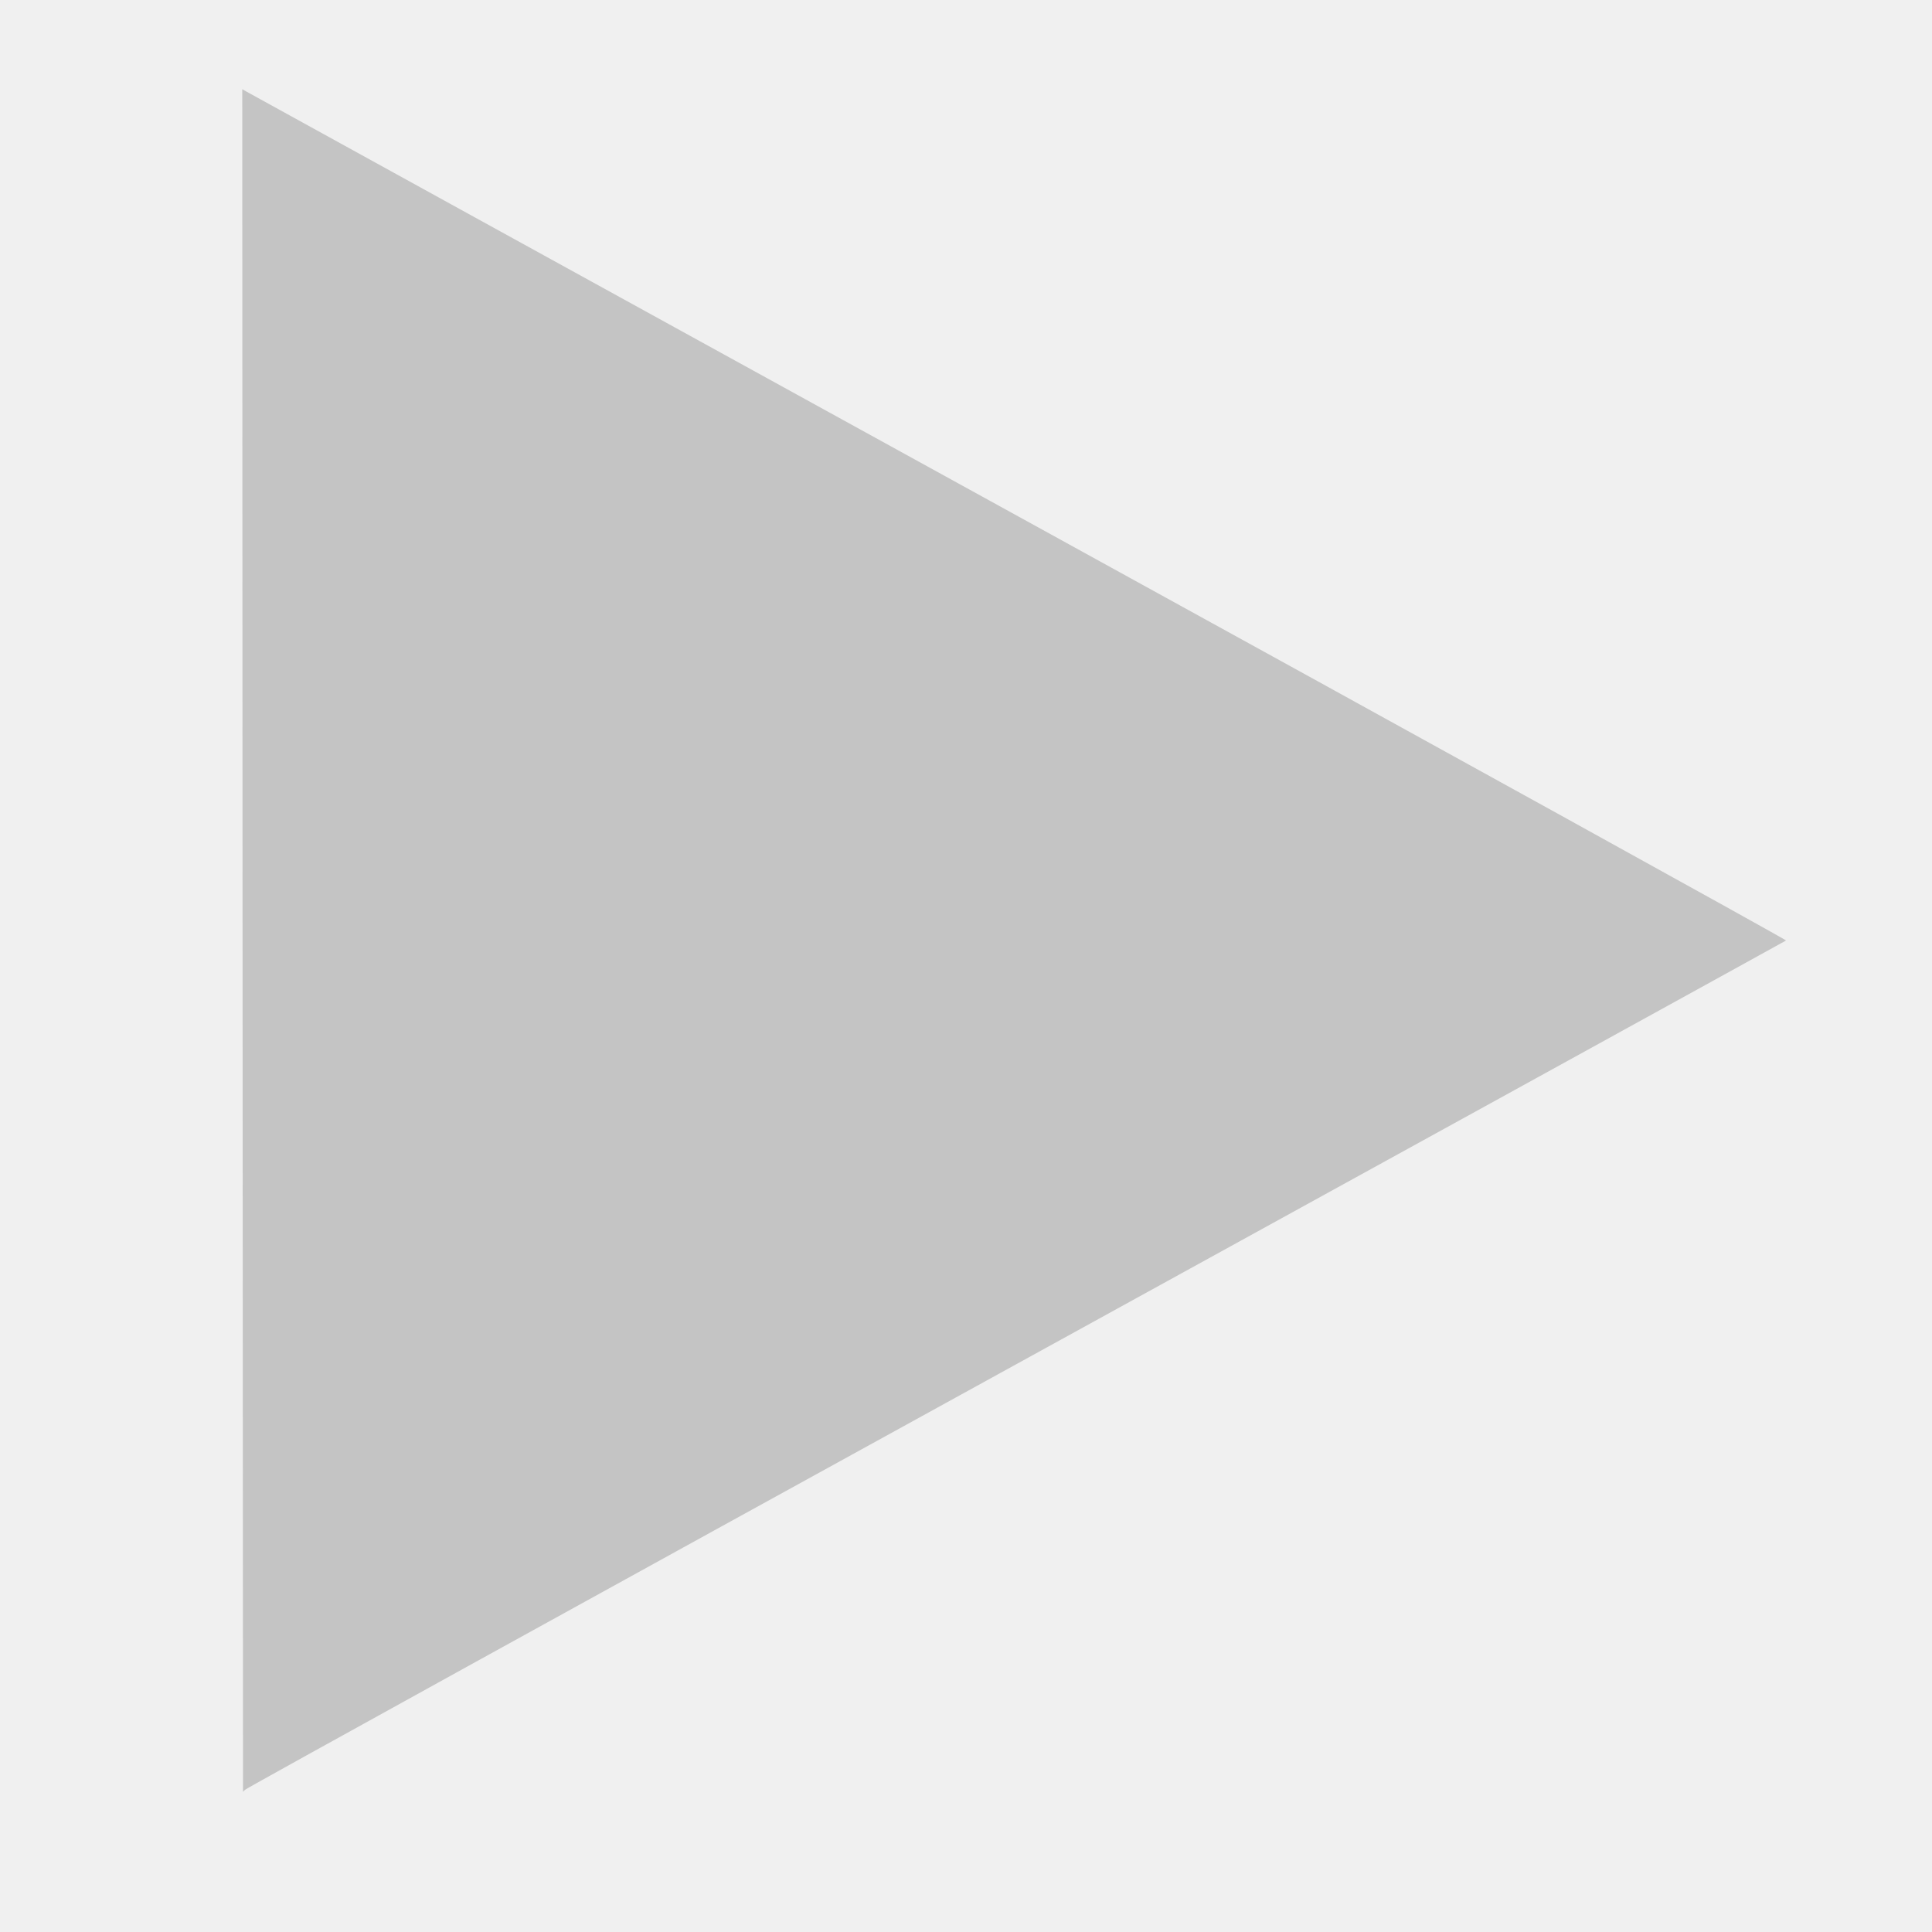
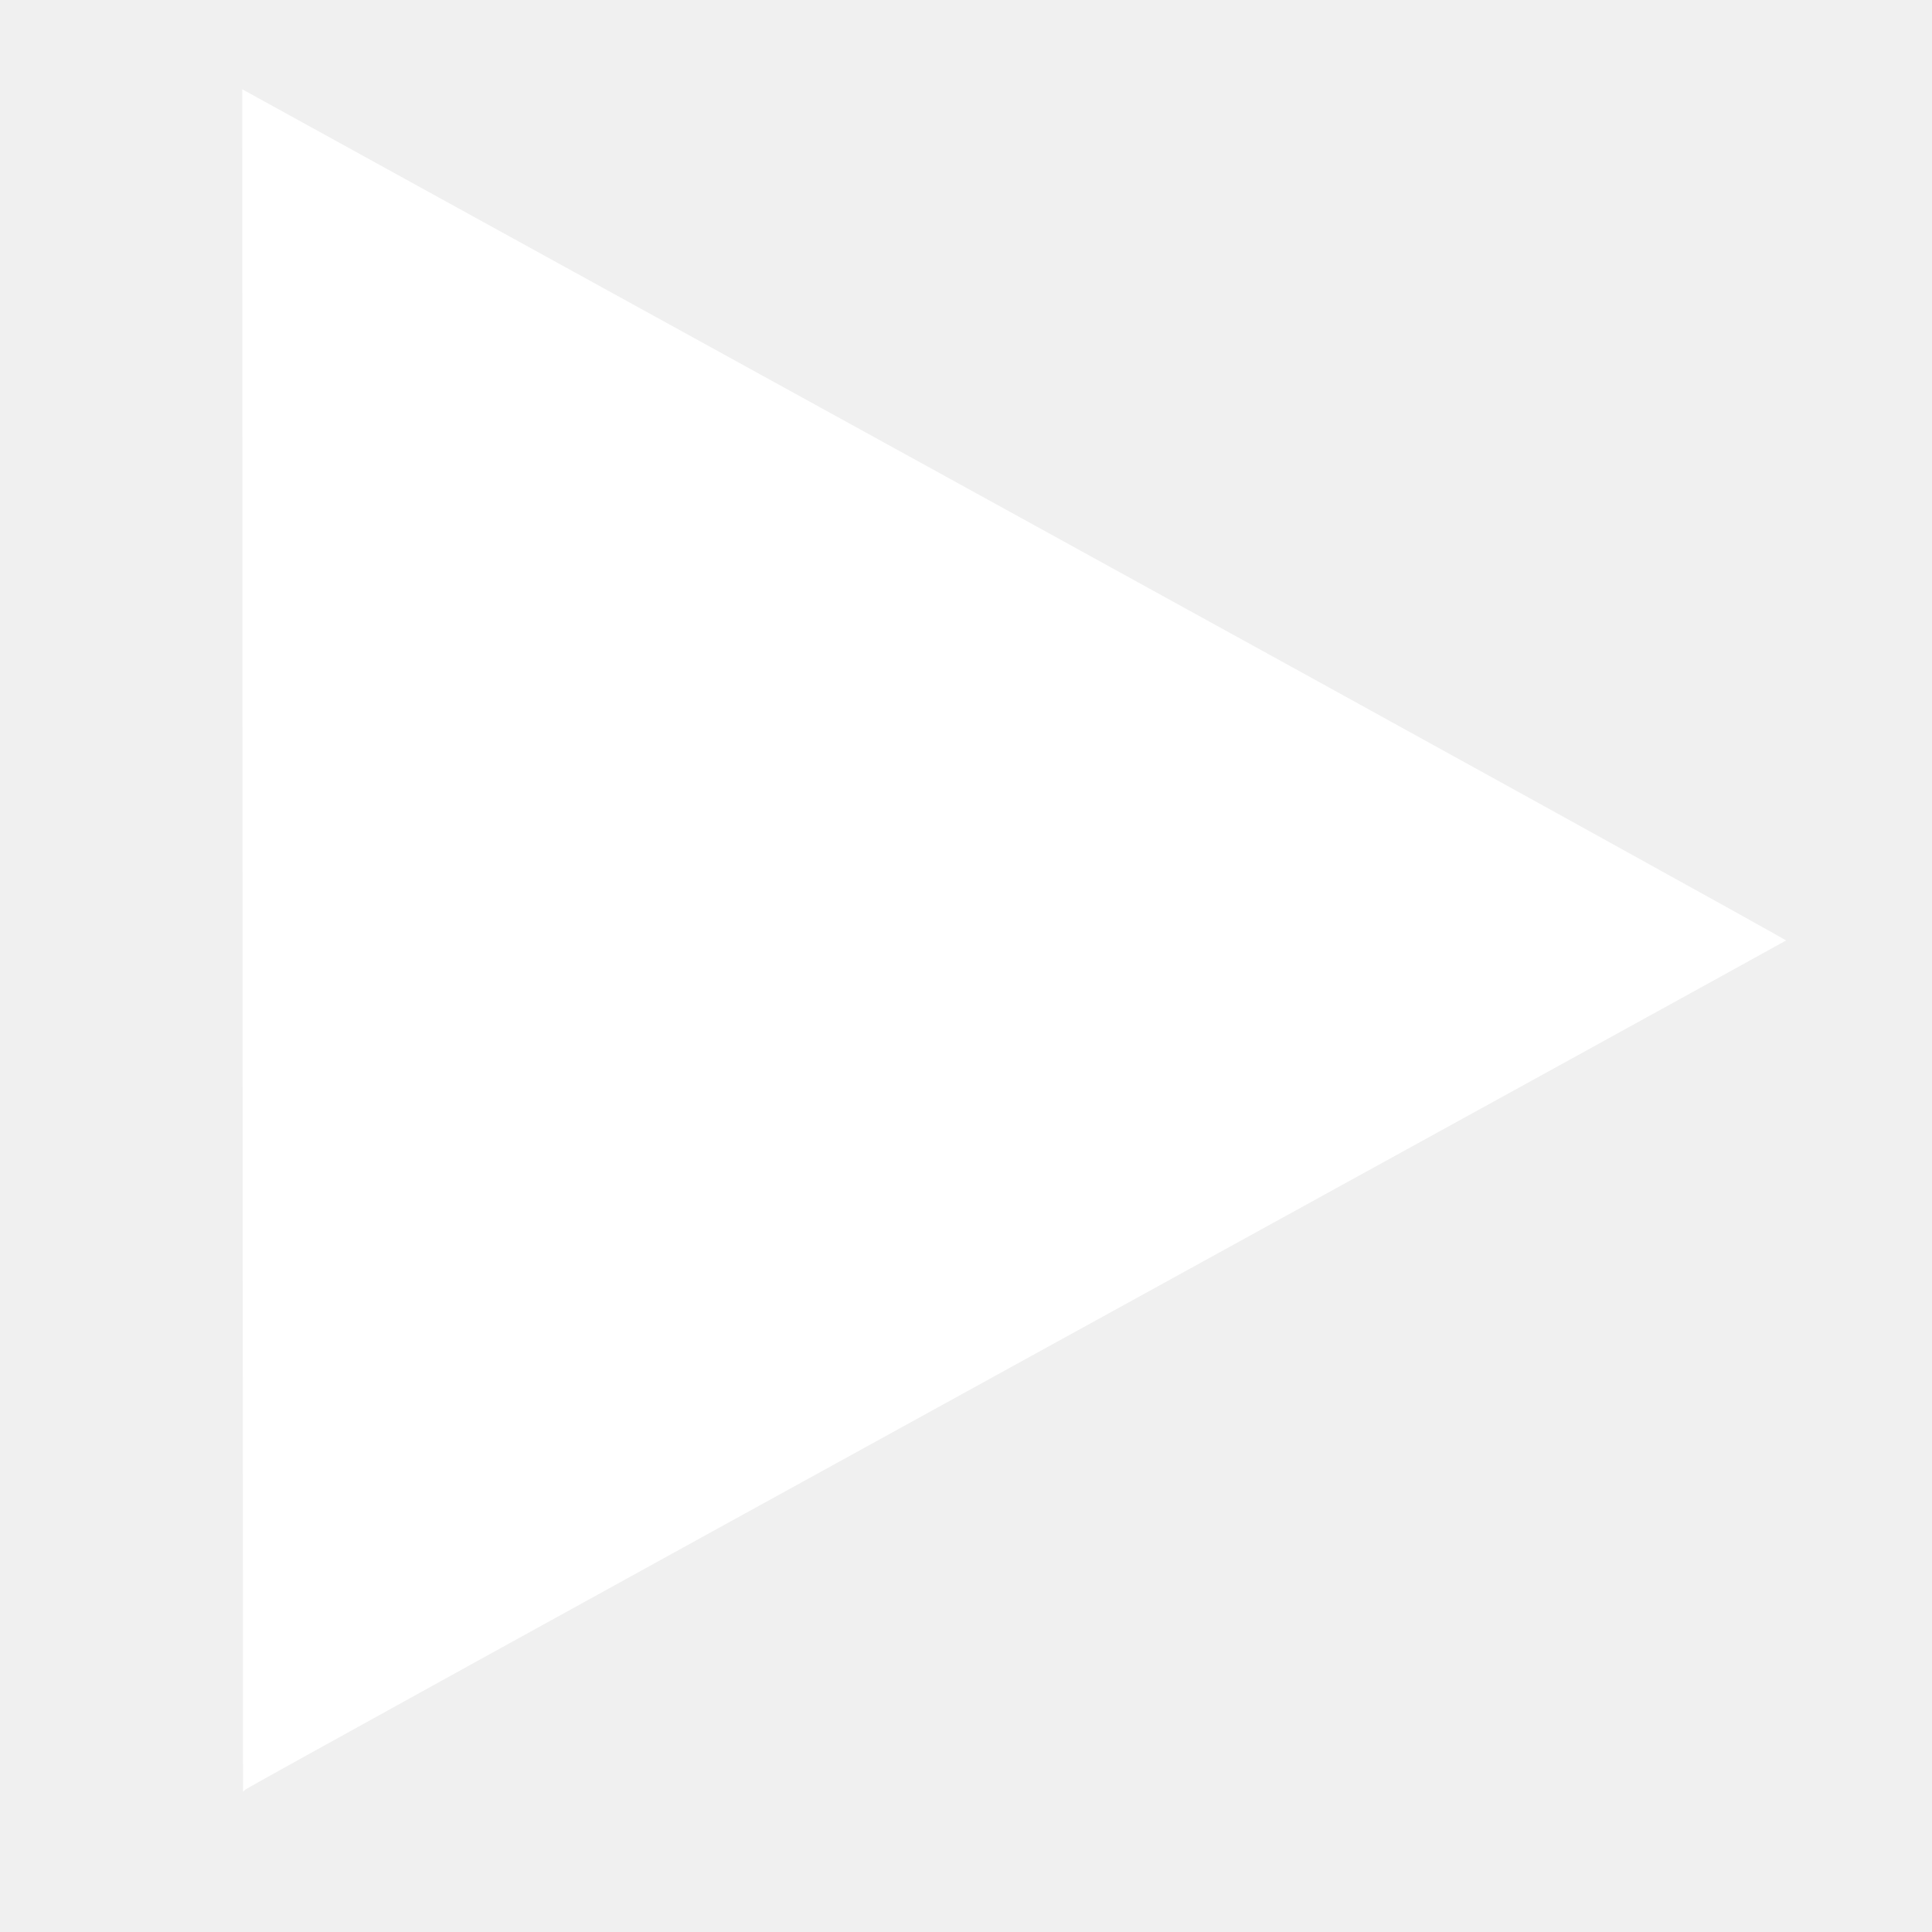
<svg xmlns="http://www.w3.org/2000/svg" version="1.0" width="1280pt" height="1280pt" viewBox="0 0 1280 1280" preserveAspectRatio="xMidYMid meet">
-   <g transform="translate(0,1280) scale(0.1,-0.1)" fill="#c4c4c4" stroke="none">
+   <g transform="translate(0,1280) scale(0.1,-0.1)" fill="#ffffff" stroke="none">
    <path d="M1607 6572 c2 -3100 3 -5639 3 -5641 0 -3 6 2 13 11 6 9 2305 1277 5107 2818 2802 1541 5098 2805 5103 2809 4 4 -2282 1267 -5080 2806 -2799 1540 -5101 2807 -5118 2817 l-30 17 2 -5637z" />
  </g>
</svg>
